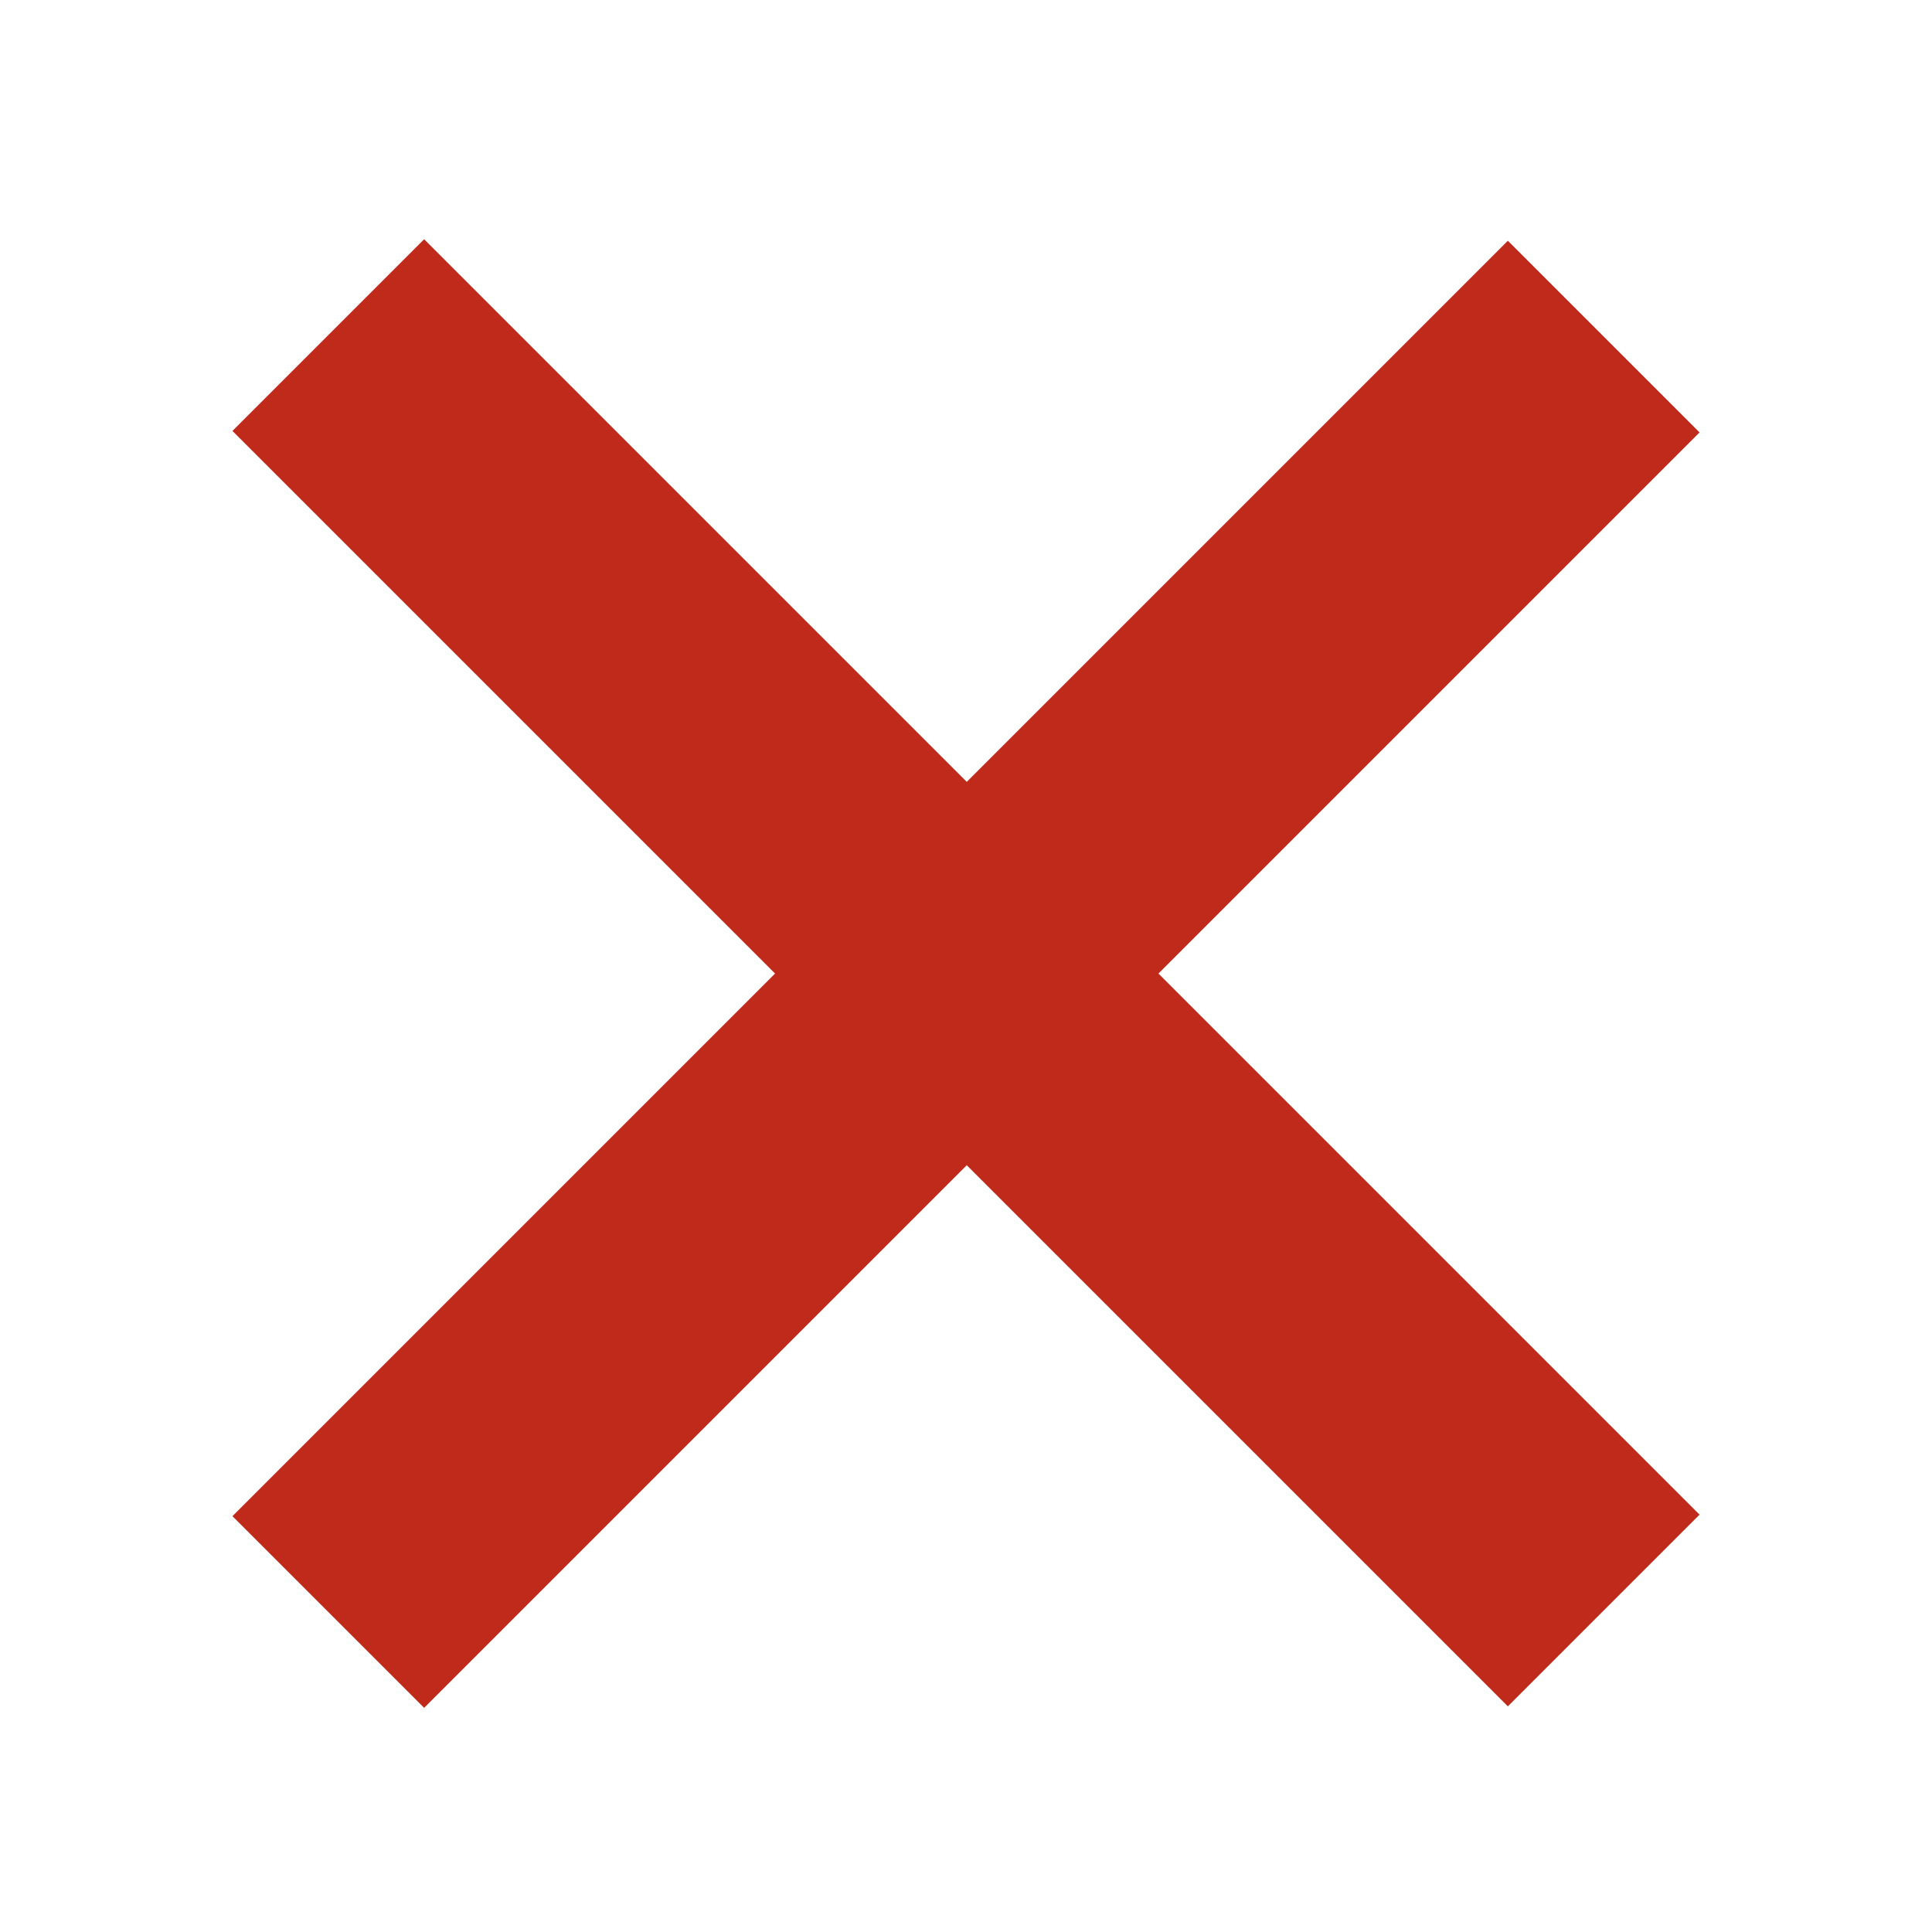
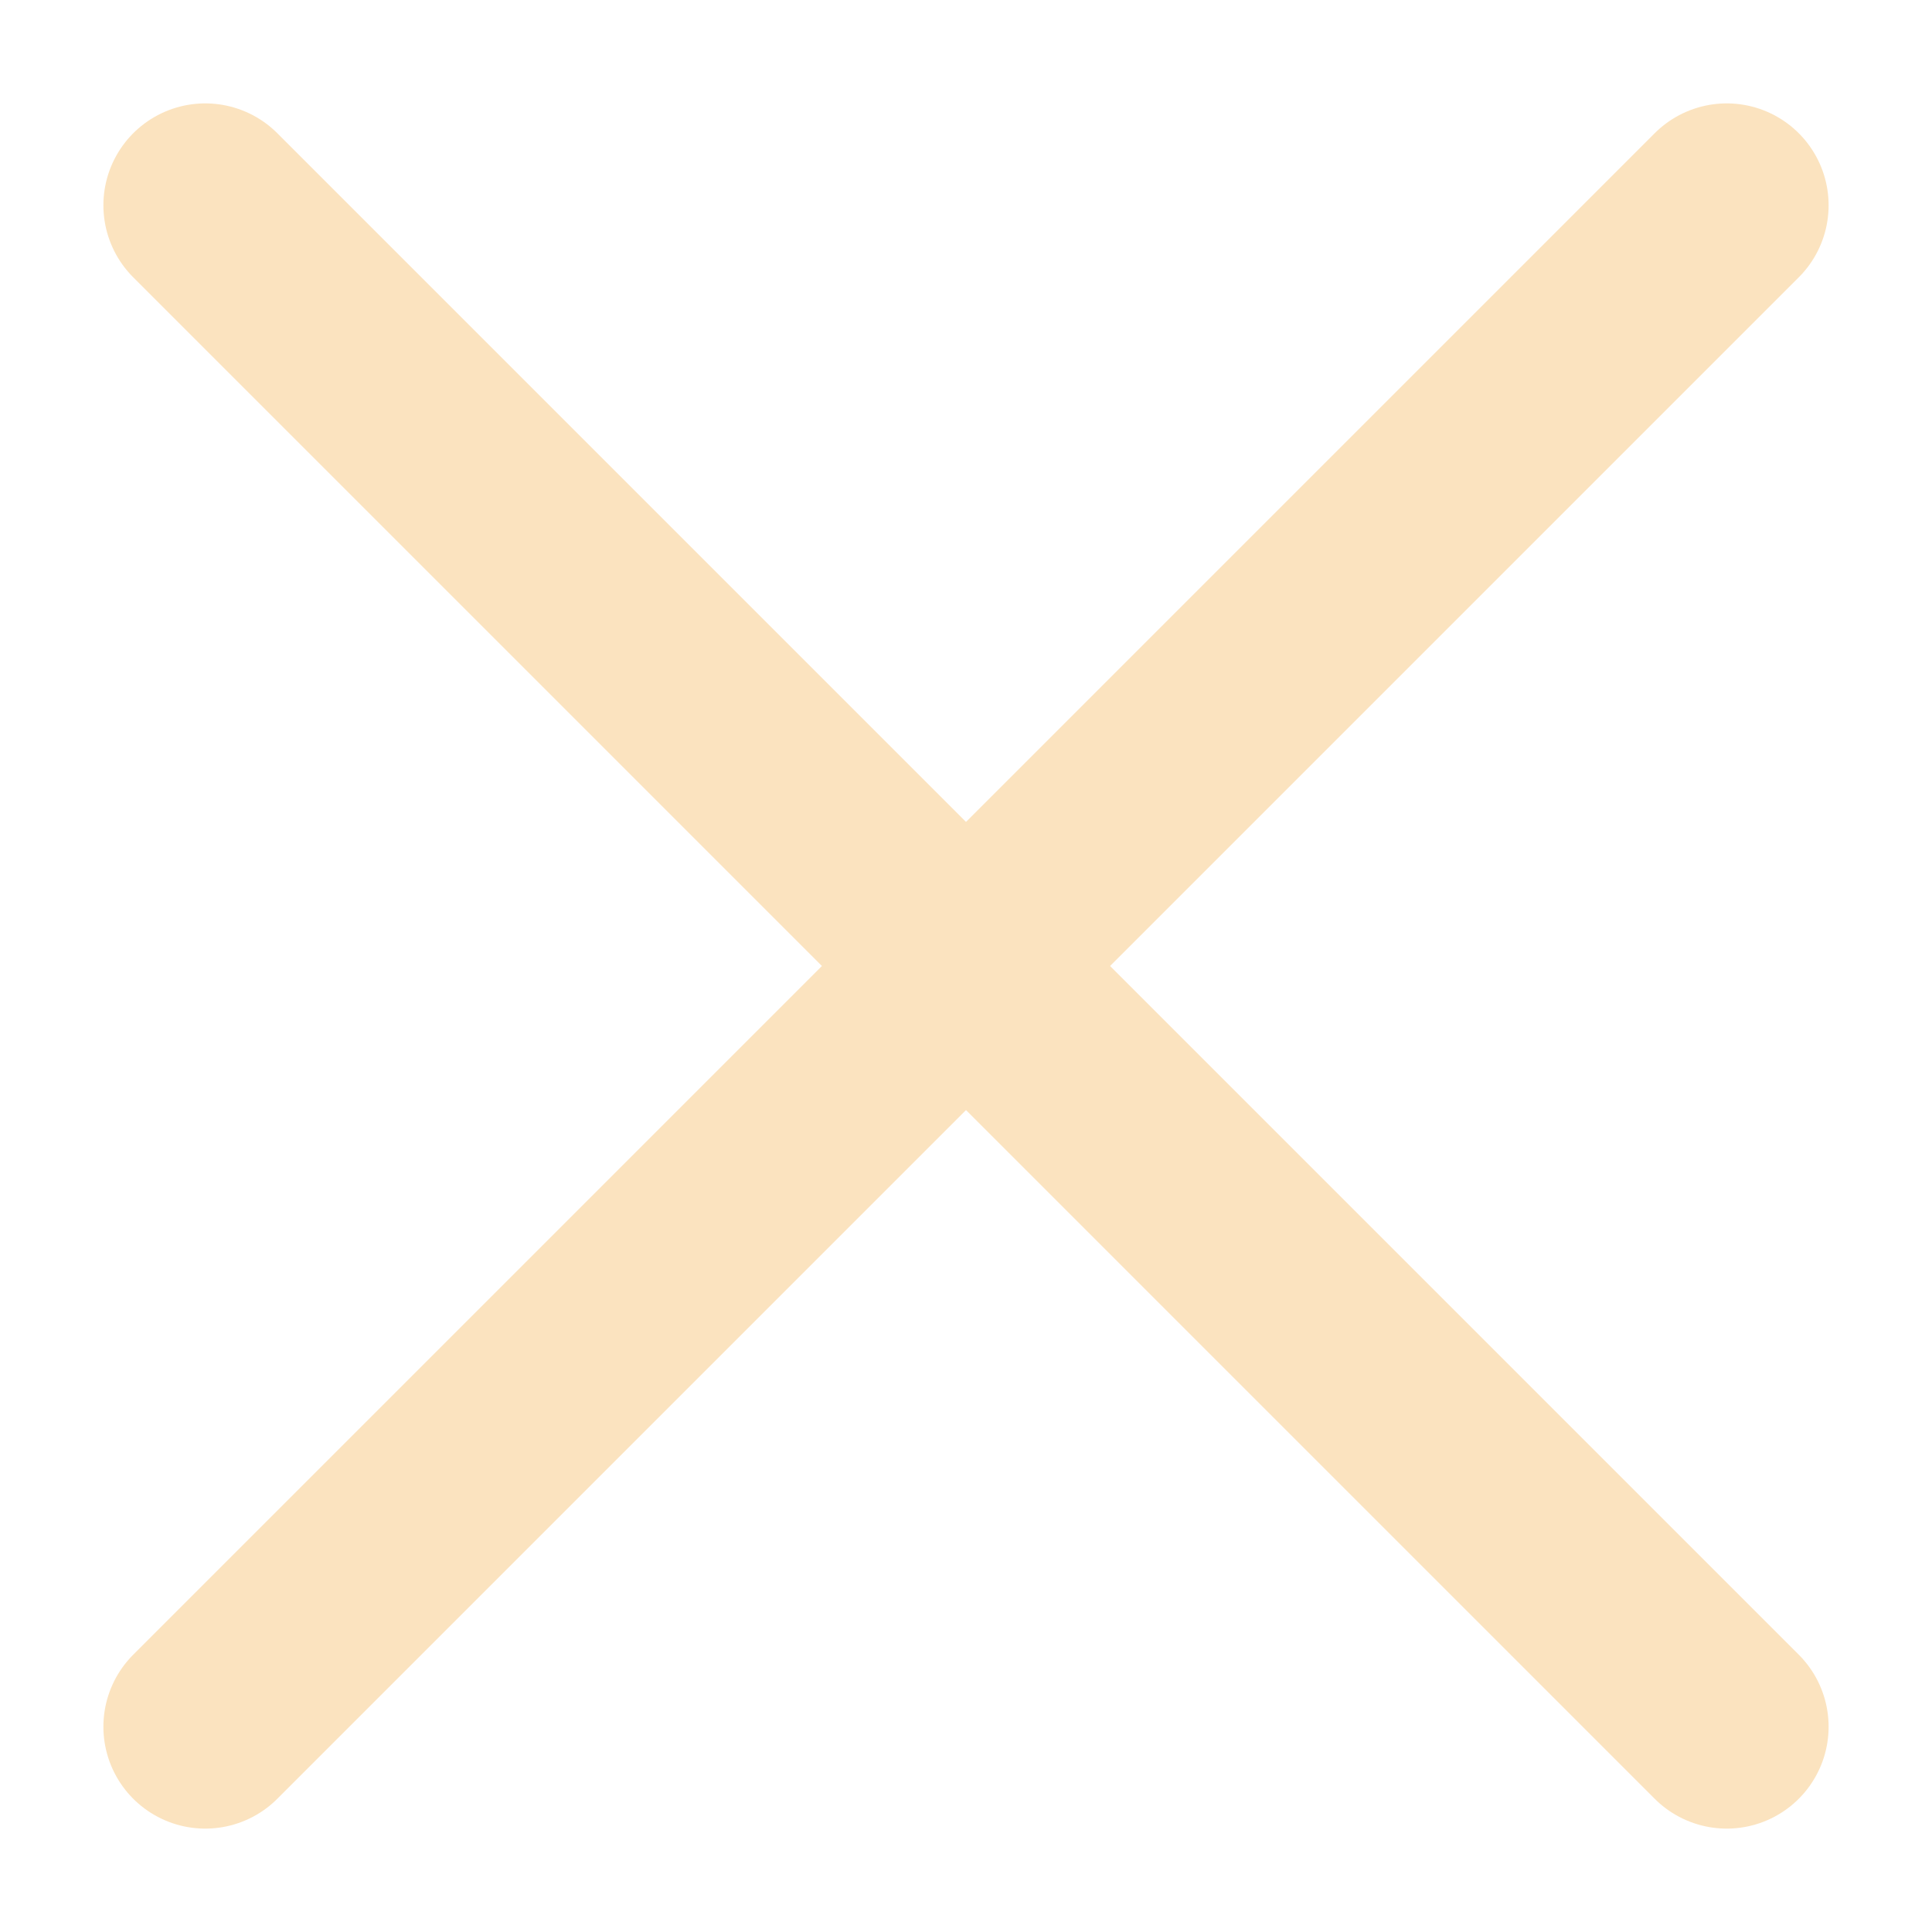
<svg xmlns="http://www.w3.org/2000/svg" version="1.1" id="Layer_1" x="0px" y="0px" viewBox="0 0 256 256" style="enable-background:new 0 0 256 256;" xml:space="preserve">
  <style type="text/css">
- 	.st0{fill:#C02A1B;}
+ 	.st0{fill:none;stroke:#FBE3BF;stroke-width:27;stroke-linecap:round;stroke-miterlimit:10;}
</style>
-   <path class="st0" d="M199.8,226.1l-169-169l25.4-25.4l169,169L199.8,226.1z M225.2,57.3l-169,169l-25.4-25.4l169-169L225.2,57.3z" />
+   <line class="st0" x1="228.8" y1="27.2" x2="27.2" y2="228.8" />
+   <line class="st0" x1="27.2" y1="27.2" x2="228.8" y2="228.8" />
</svg>
